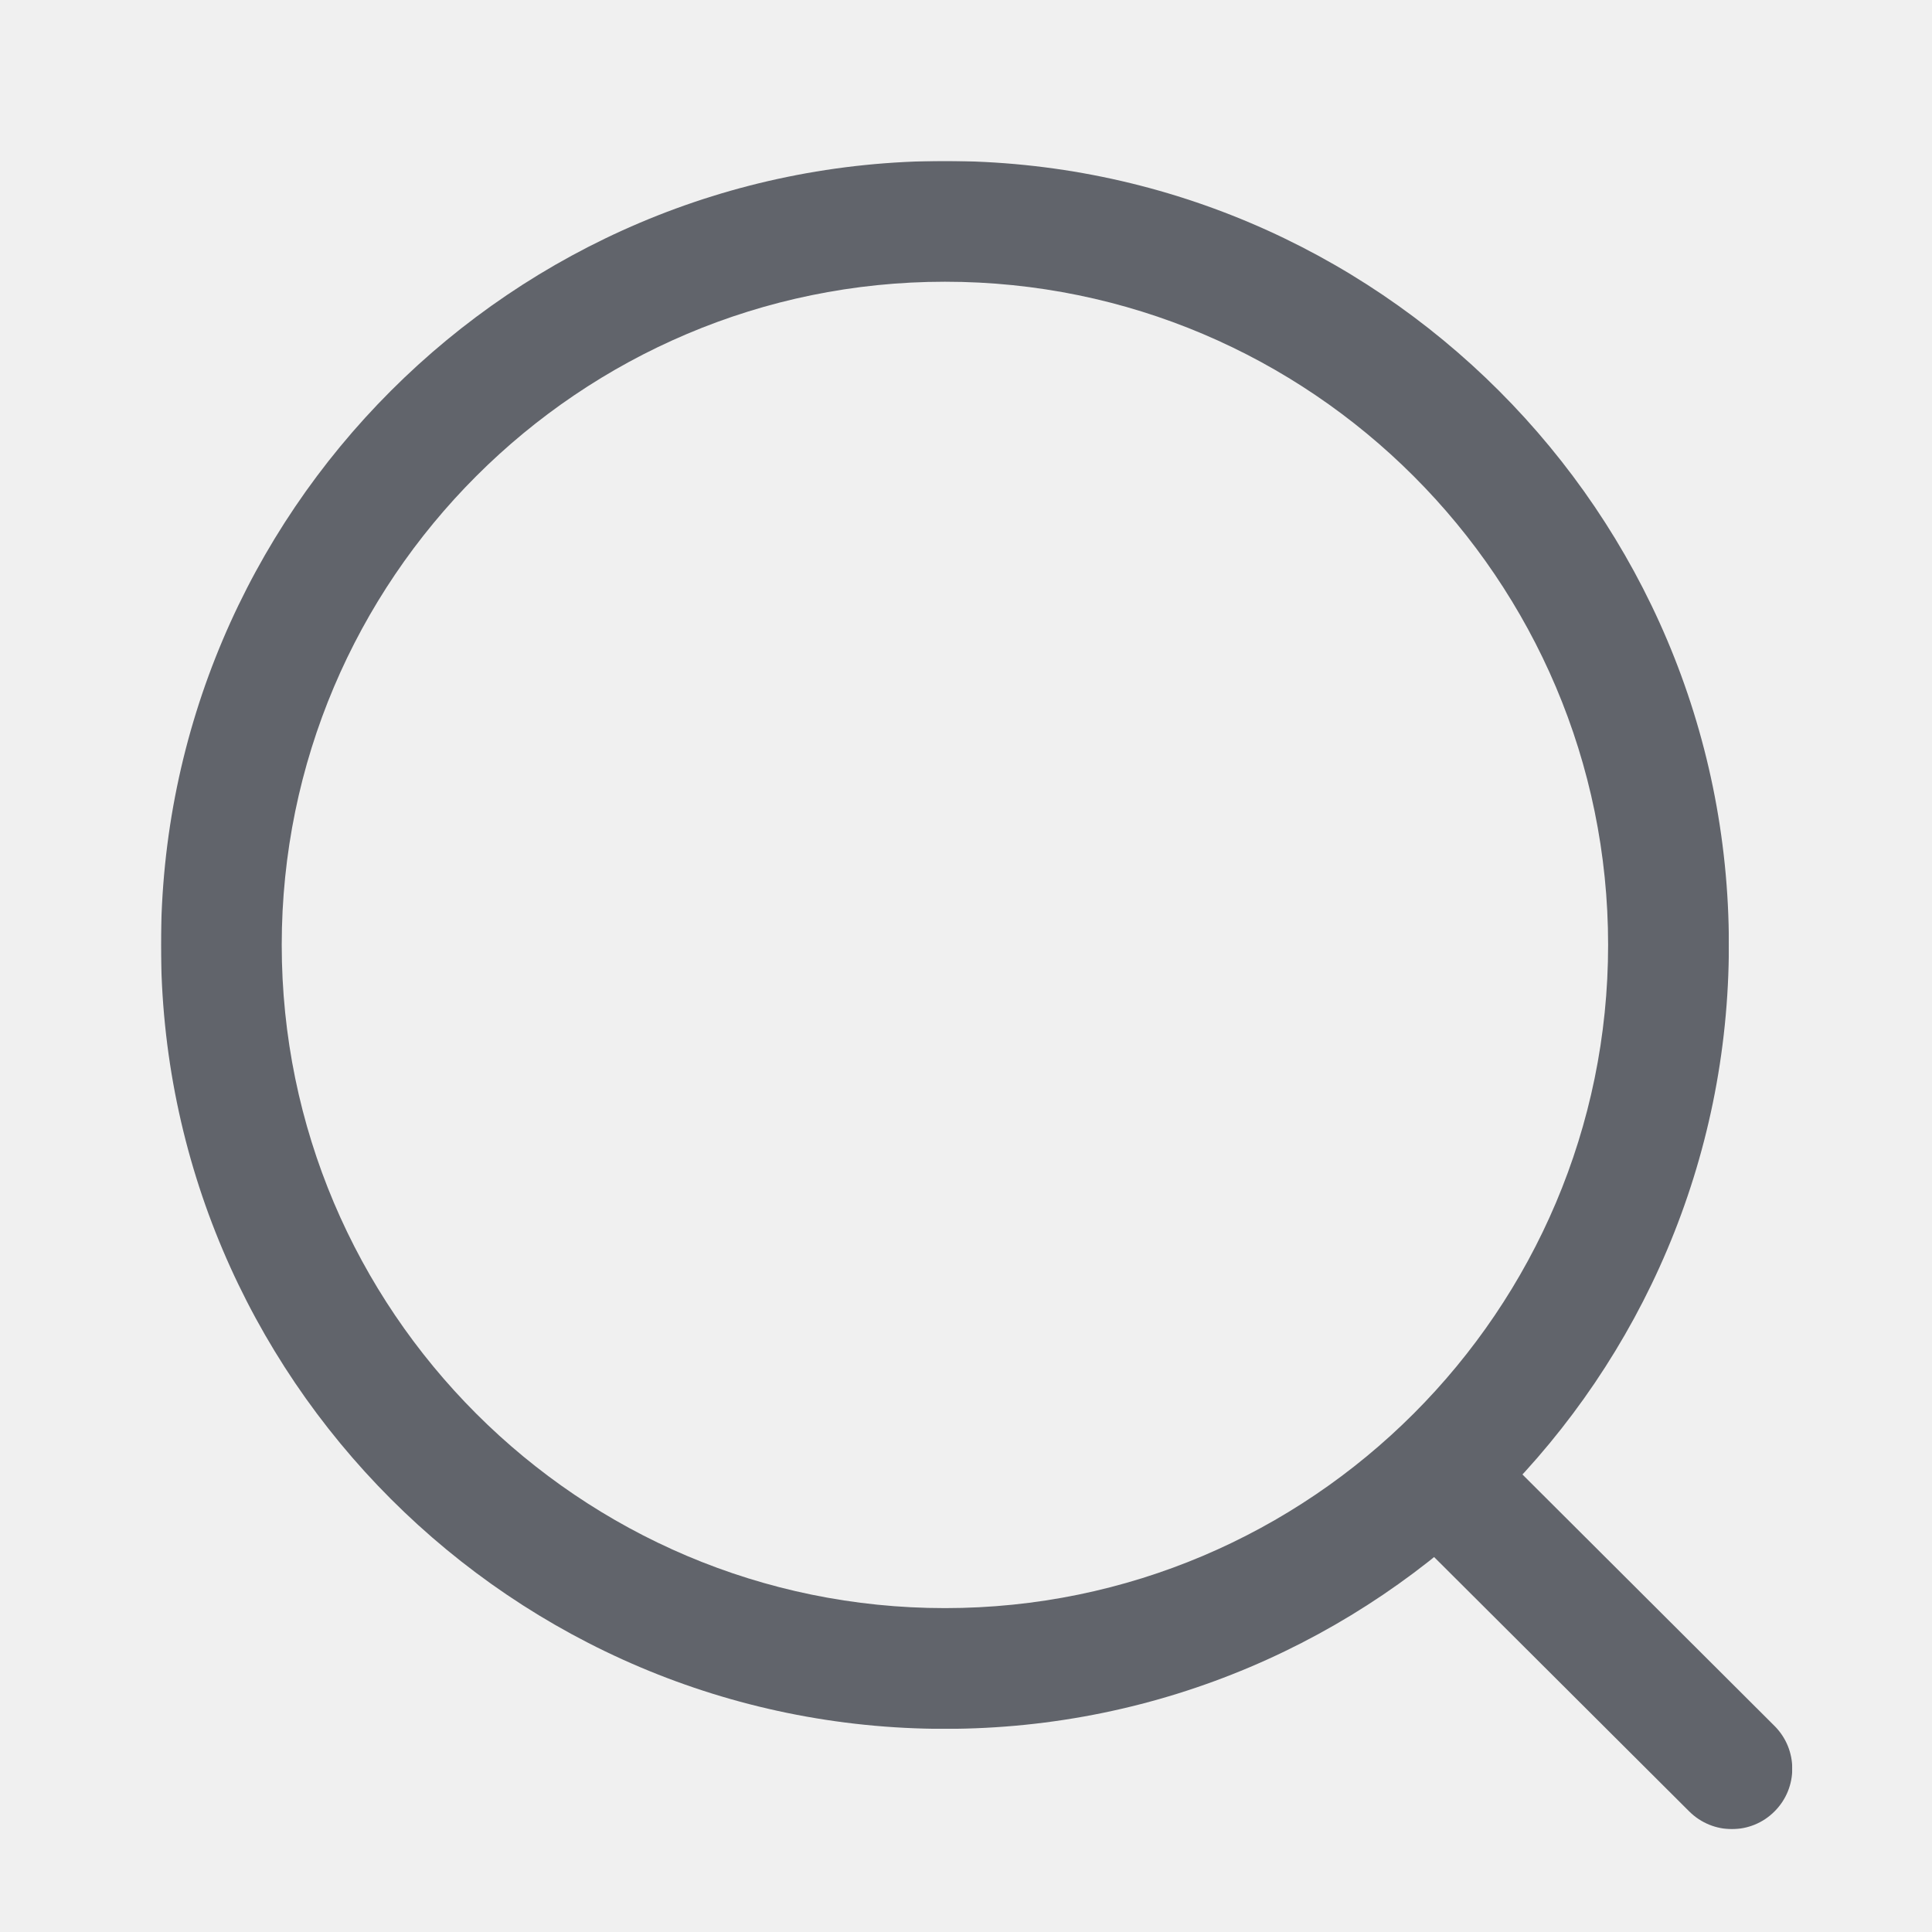
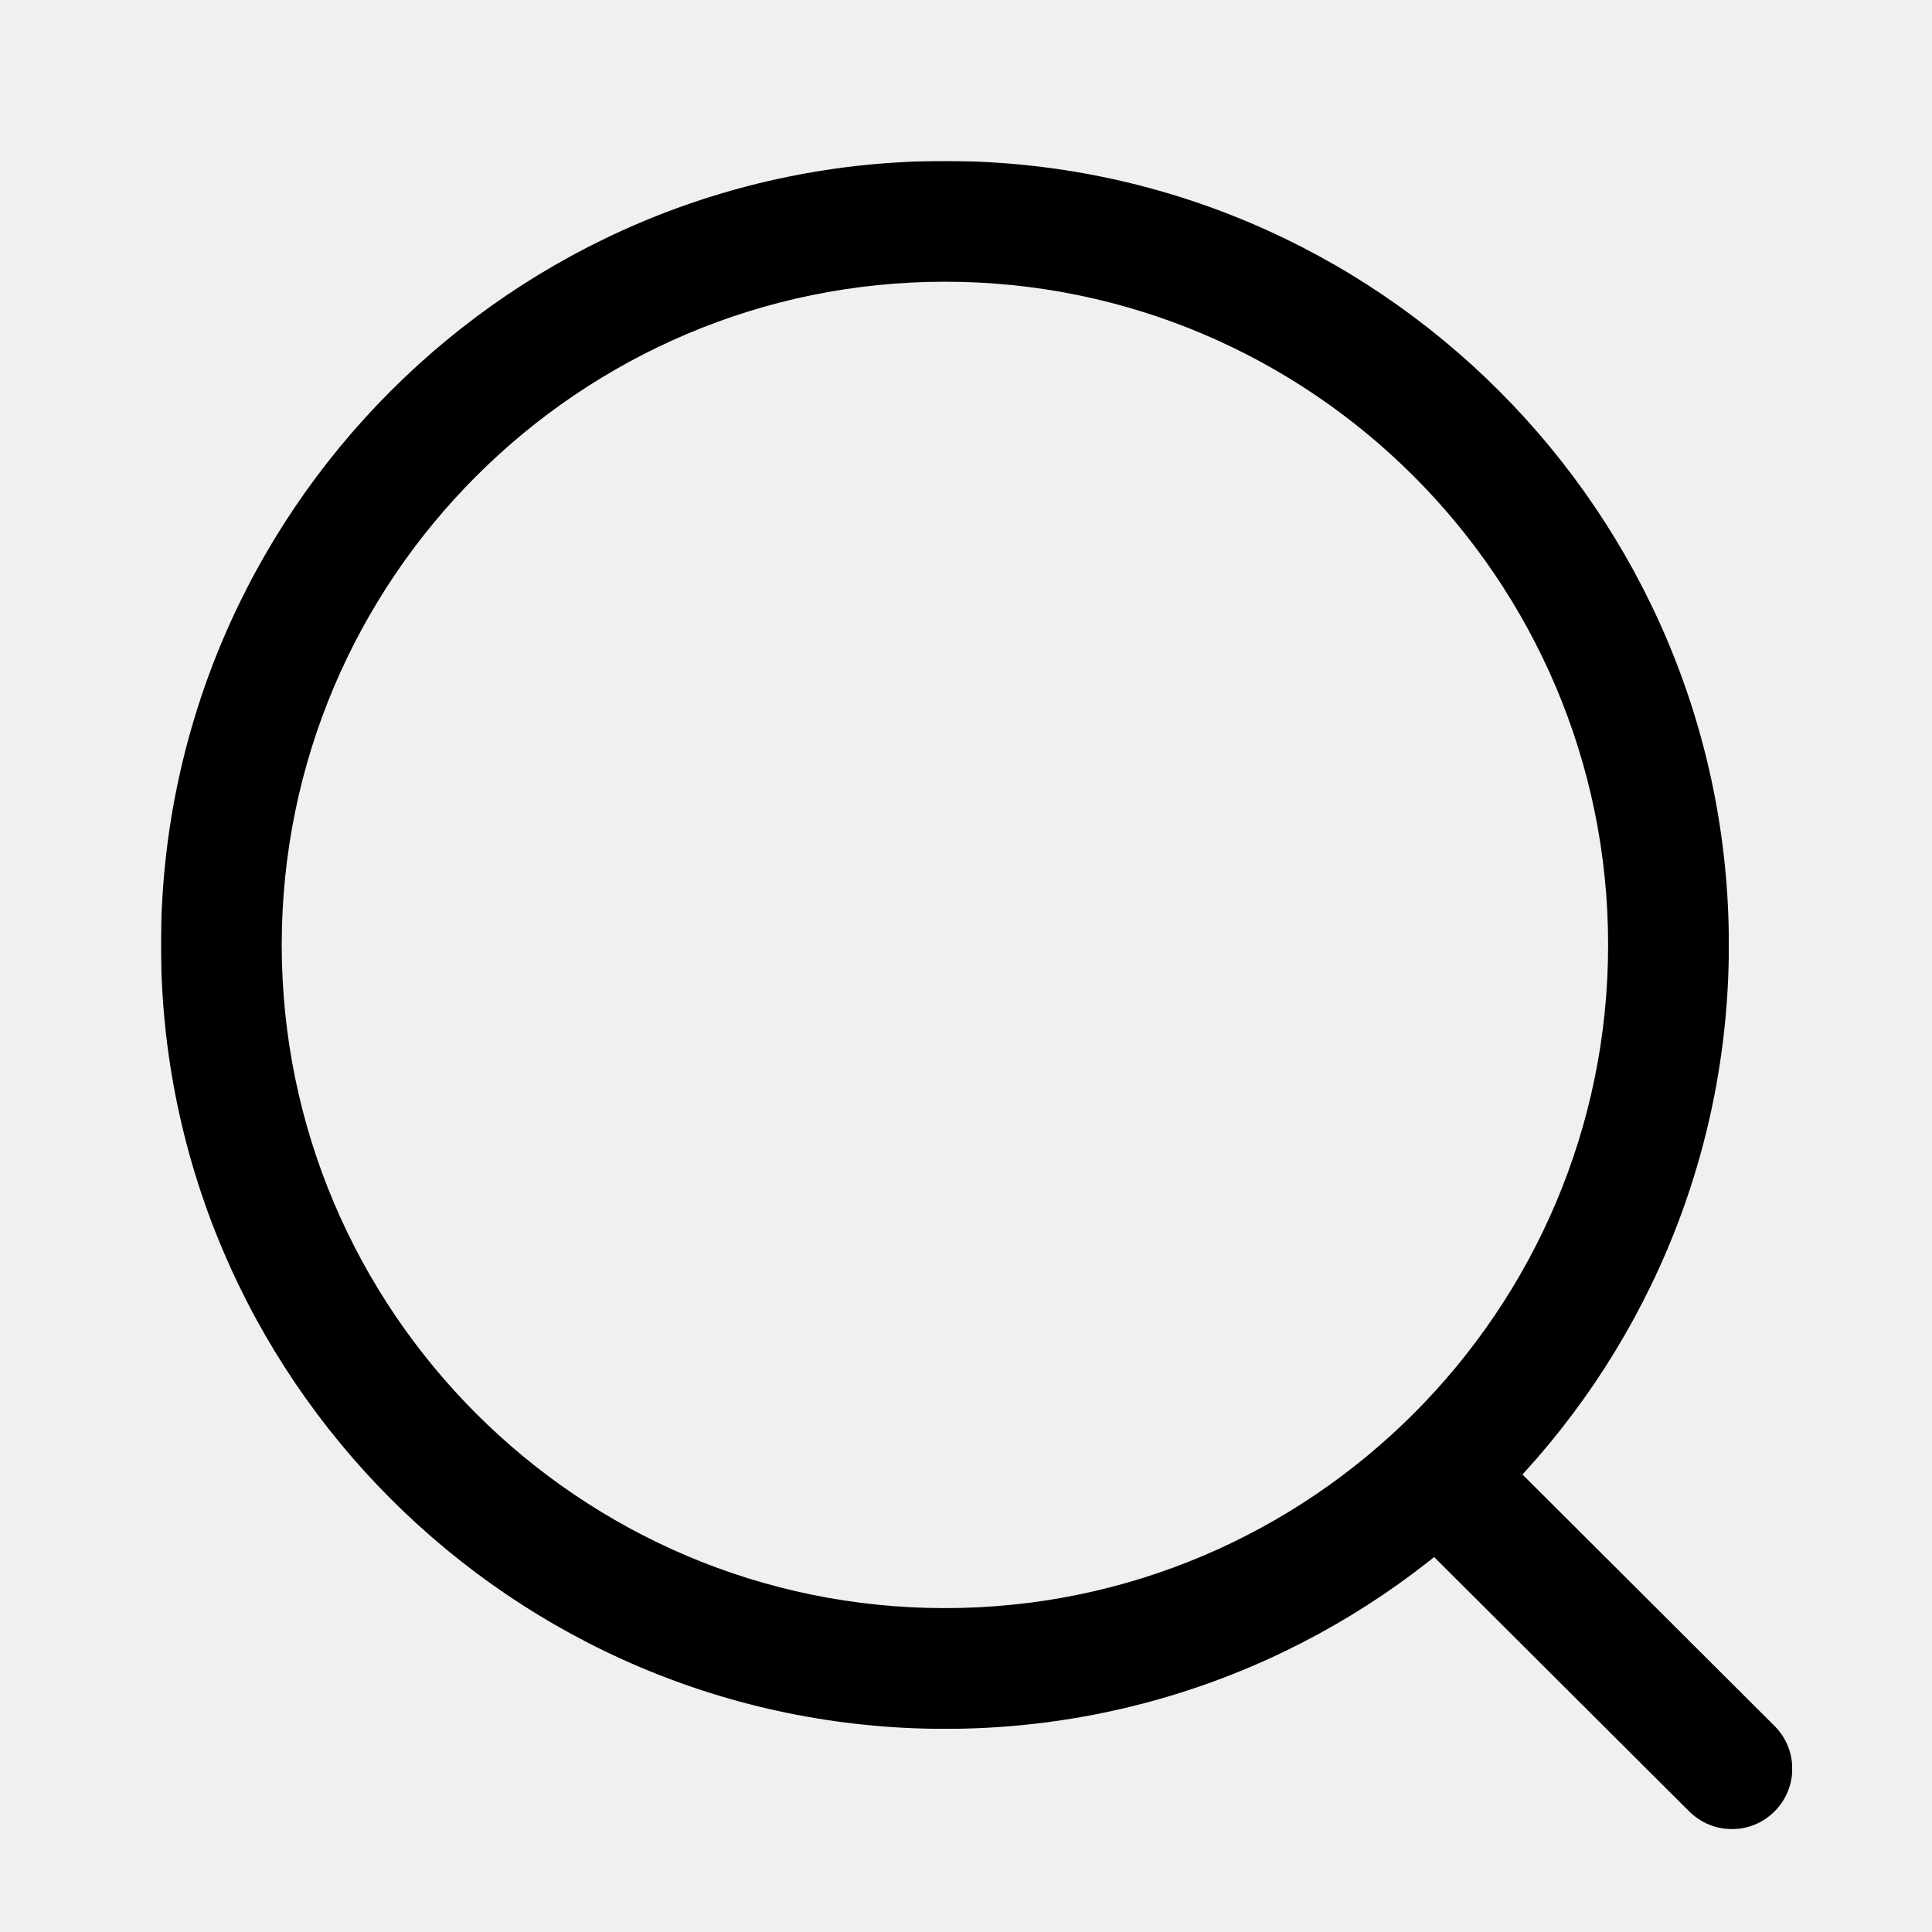
<svg xmlns="http://www.w3.org/2000/svg" width="28" height="28" viewBox="0 0 28 28" fill="none">
  <mask id="mask0_48_919" style="mask-type:luminance" maskUnits="userSpaceOnUse" x="2" y="2" width="24" height="24">
    <path fill-rule="evenodd" clip-rule="evenodd" d="M2.333 2.333H25.056V25.056H2.333V2.333Z" fill="white" />
  </mask>
  <g mask="url(#mask0_48_919)">
-     <path fill-rule="evenodd" clip-rule="evenodd" d="M13.695 4.083C8.395 4.083 4.083 8.394 4.083 13.694C4.083 18.994 8.395 23.306 13.695 23.306C18.994 23.306 23.306 18.994 23.306 13.694C23.306 8.394 18.994 4.083 13.695 4.083ZM13.695 25.056C7.43 25.056 2.333 19.959 2.333 13.694C2.333 7.429 7.43 2.333 13.695 2.333C19.96 2.333 25.056 7.429 25.056 13.694C25.056 19.959 19.96 25.056 13.695 25.056Z" fill="#61646B" />
+     <path fill-rule="evenodd" clip-rule="evenodd" d="M13.695 4.083C8.395 4.083 4.083 8.394 4.083 13.694C4.083 18.994 8.395 23.306 13.695 23.306C18.994 23.306 23.306 18.994 23.306 13.694C23.306 8.394 18.994 4.083 13.695 4.083ZM13.695 25.056C7.43 25.056 2.333 19.959 2.333 13.694C2.333 7.429 7.43 2.333 13.695 2.333C19.96 2.333 25.056 7.429 25.056 13.694C25.056 19.959 19.96 25.056 13.695 25.056Z" fill="currentColor" />
  </g>
  <mask id="mask1_48_919" style="mask-type:luminance" maskUnits="userSpaceOnUse" x="20" y="20" width="6" height="7">
    <path fill-rule="evenodd" clip-rule="evenodd" d="M20.113 20.658H25.975V26.509H20.113V20.658Z" fill="white" />
  </mask>
  <g mask="url(#mask1_48_919)">
-     <path fill-rule="evenodd" clip-rule="evenodd" d="M25.1 26.509C24.877 26.509 24.653 26.423 24.482 26.253L20.37 22.153C20.028 21.811 20.027 21.257 20.369 20.916C20.71 20.571 21.264 20.574 21.607 20.913L25.718 25.014C26.06 25.356 26.061 25.909 25.719 26.251C25.549 26.423 25.324 26.509 25.1 26.509Z" fill="#61646B" />
+     <path fill-rule="evenodd" clip-rule="evenodd" d="M25.1 26.509C24.877 26.509 24.653 26.423 24.482 26.253L20.37 22.153C20.028 21.811 20.027 21.257 20.369 20.916C20.71 20.571 21.264 20.574 21.607 20.913L25.718 25.014C26.06 25.356 26.061 25.909 25.719 26.251C25.549 26.423 25.324 26.509 25.1 26.509Z" fill="currentColor" />
  </g>
</svg>
